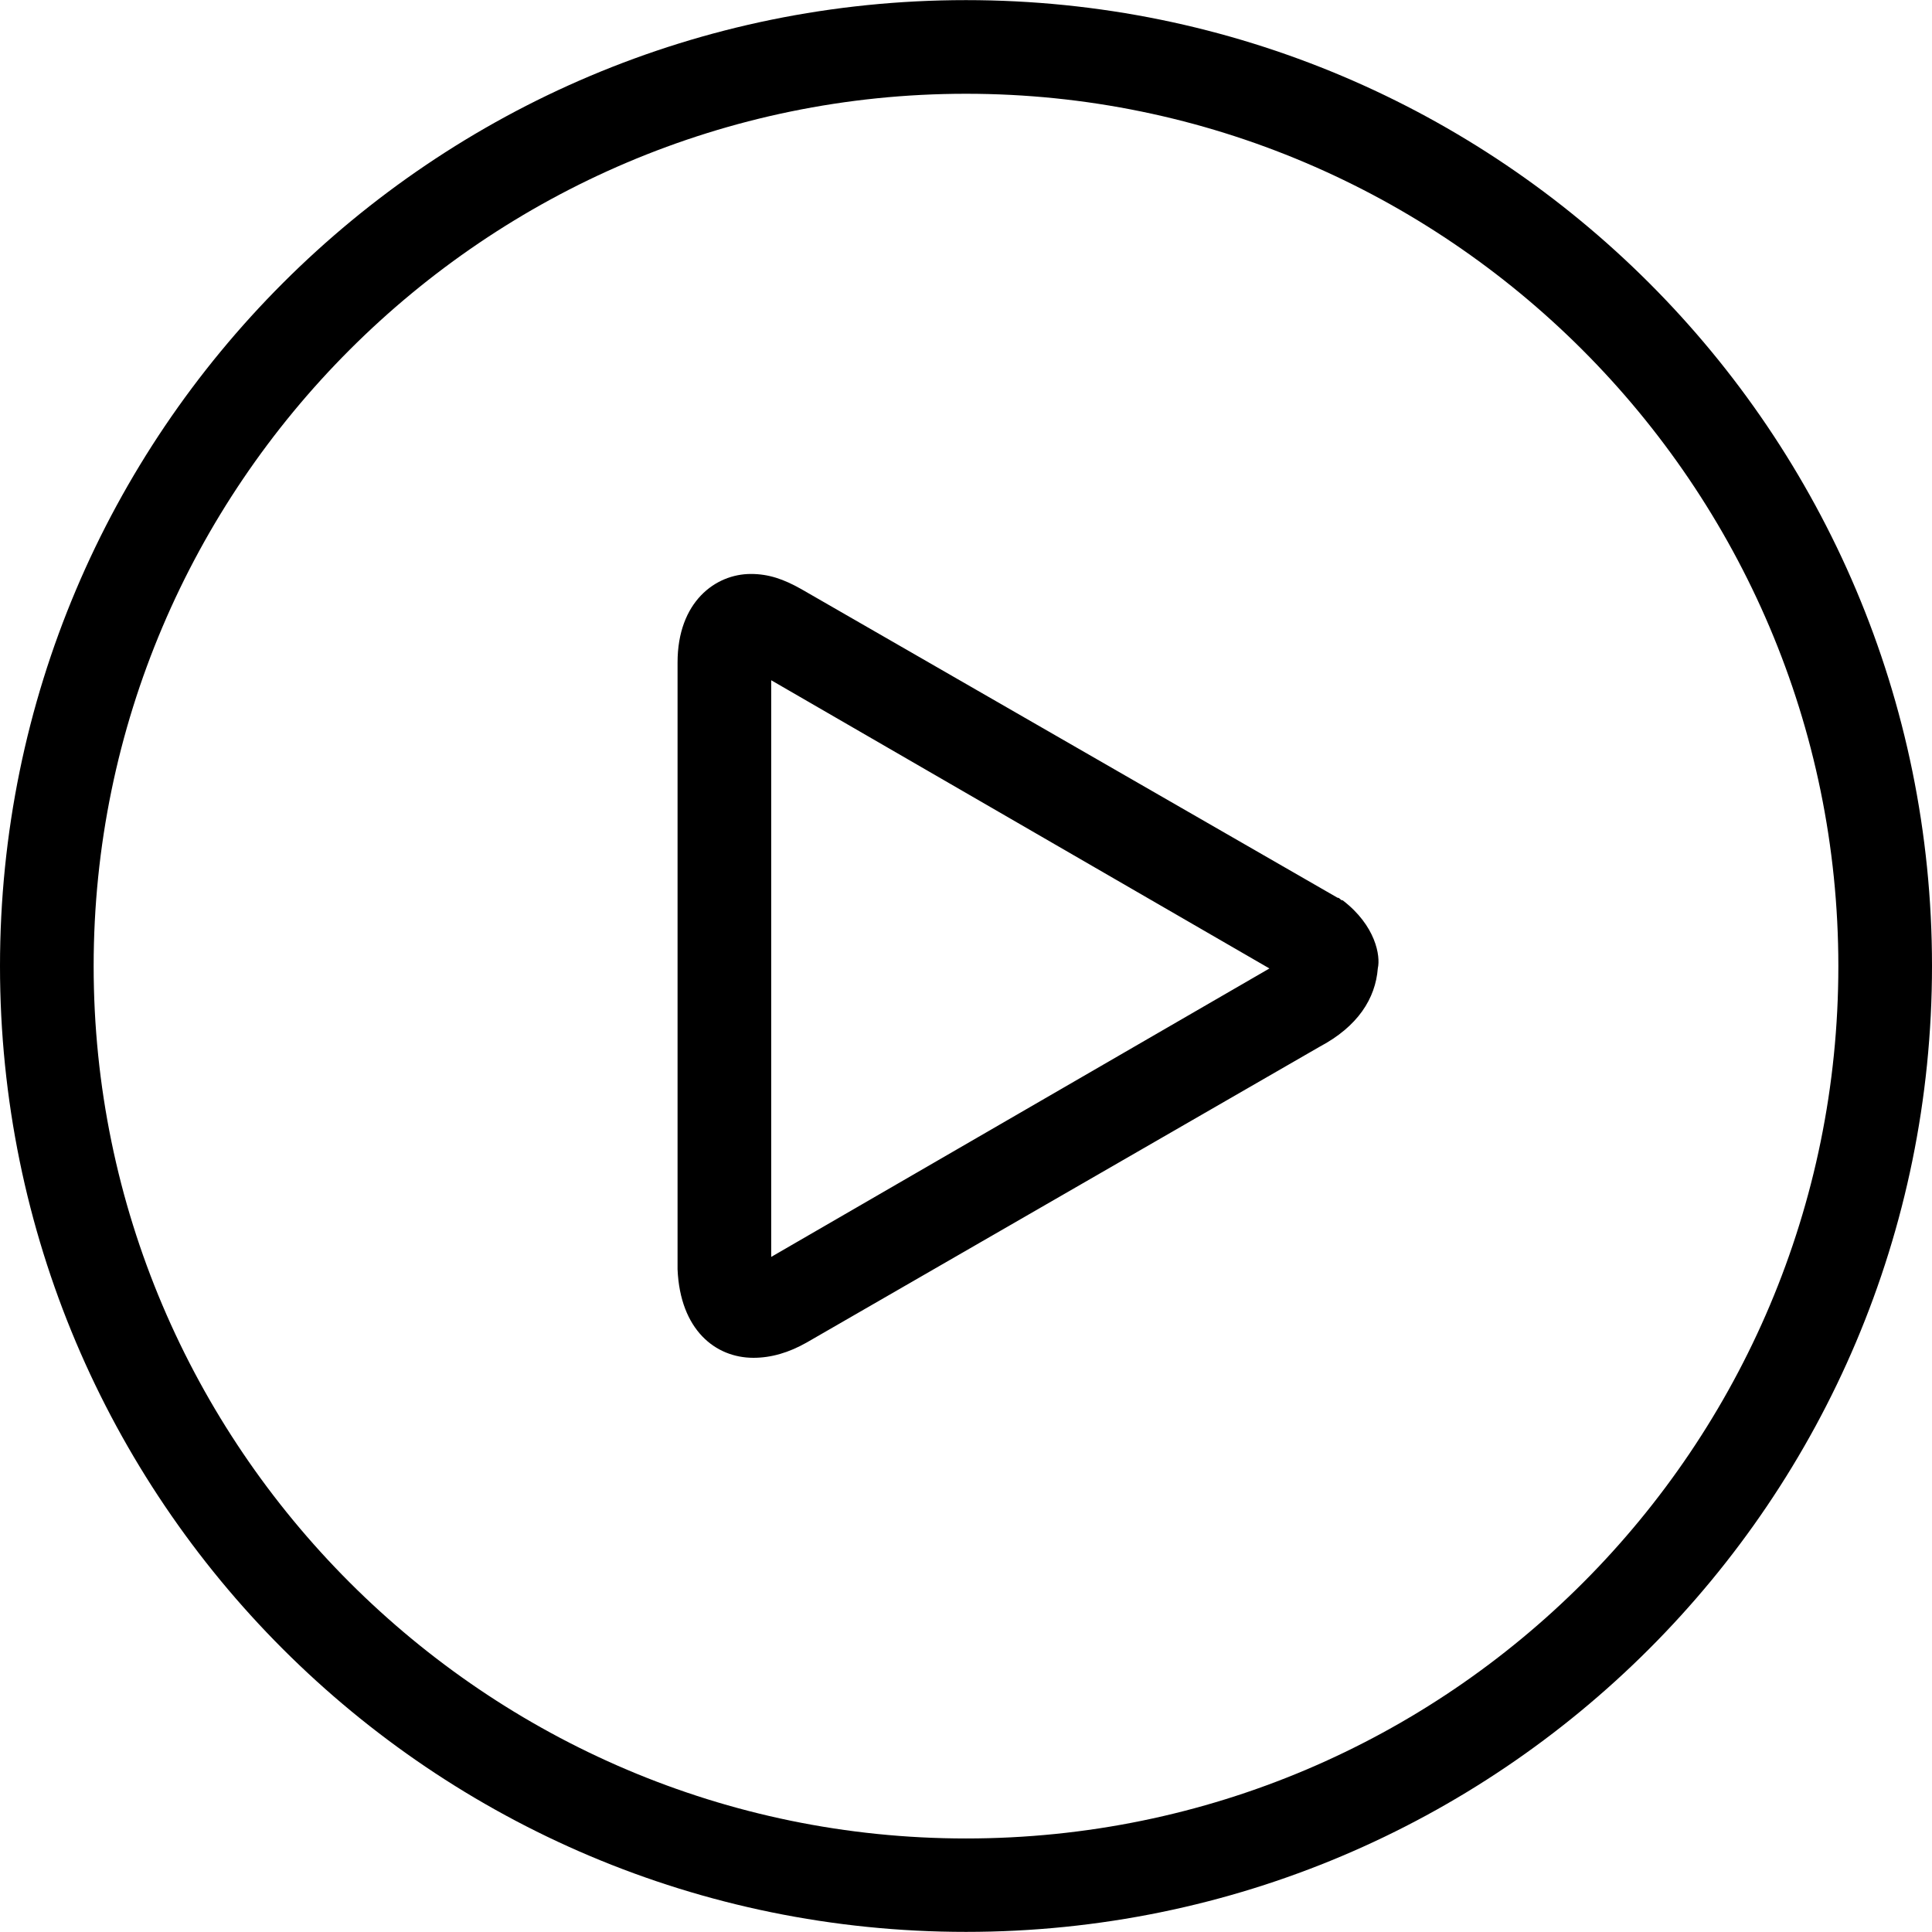
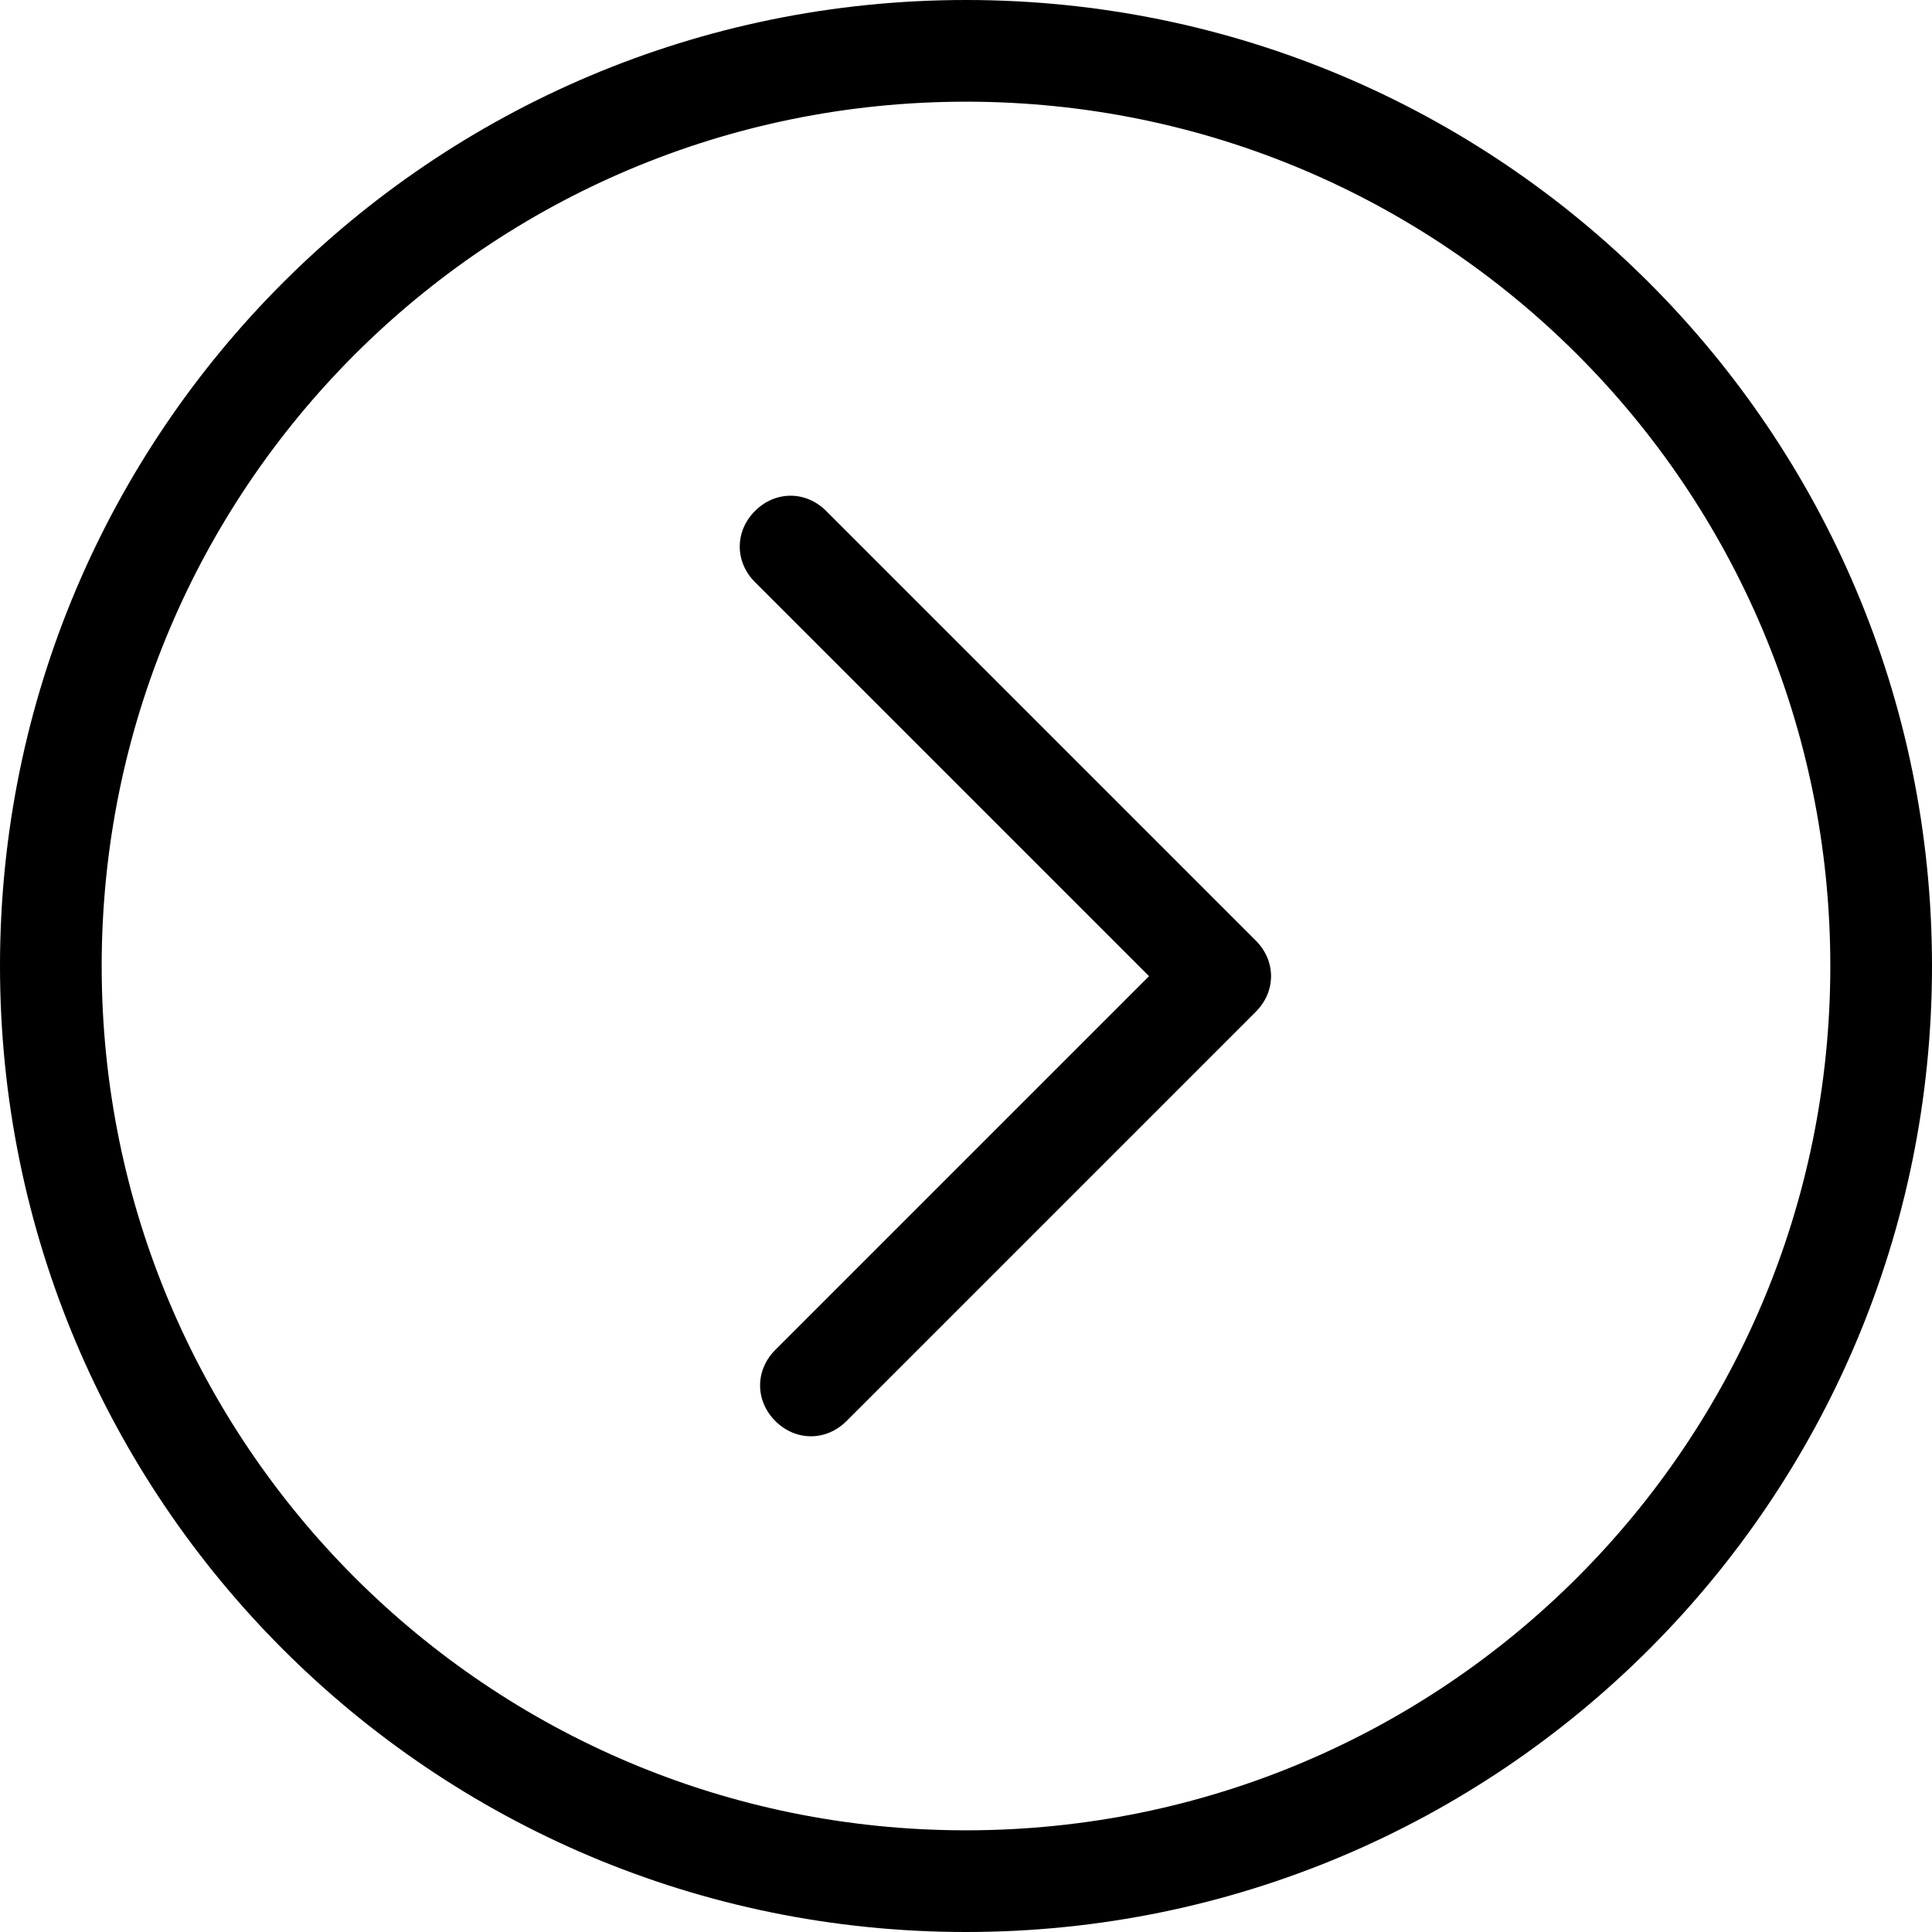
- <svg xmlns="http://www.w3.org/2000/svg" version="1.1" id="Capa_1" x="0px" y="0px" viewBox="0 0 612.074 612.074" style="enable-background:new 0 0 612.074 612.074;" xml:space="preserve">
-   <g>
-     <path d="M306.037,0.037C136.997,0.037,0,137.034,0,306.074s136.997,305.963,306.037,305.963S612.074,475.04,612.074,306   S475.077,0.037,306.037,0.037z M306.037,582.442c-152.203,0-276.368-124.165-276.368-276.368S153.834,29.706,306.037,29.706   s276.368,124.165,276.368,276.368S459.056,582.442,306.037,582.442z M425.381,285.232c-0.816,0-0.816-0.816-1.632-0.816   l-169.856-97.76c-5.637-3.189-10.384-4.821-16.021-4.821c-11.2,0-23.216,8.827-23.216,28.037v192.256   c0.816,19.211,12.016,28.037,24.032,28.037c5.637,0,11.2-1.632,16.837-4.821l162.587-93.754   c12.016-6.379,17.653-15.205,18.395-24.848C437.397,302.885,435.84,293.242,425.381,285.232z M244.325,398.197V215.509   l157.84,91.307L244.325,398.197z" />
+ <svg xmlns="http://www.w3.org/2000/svg" version="1.1" id="Capa_1" x="0px" y="0px" viewBox="0 0 76 76" style="enable-background:new 0 0 76 76;" xml:space="preserve">
+   <g id="_x37_7_Essential_Icons_54_">
+     <path id="Right_Arrow" d="M49.4,39.8L33.3,55.9c-0.8,0.8-2,0.8-2.8,0s-0.8-2,0-2.8l14.7-14.7L29.7,22.9c-0.8-0.8-0.8-2,0-2.8   s2-0.8,2.8,0L49.4,37C50.2,37.8,50.2,39,49.4,39.8z M76,38c0,21-17,38-38,38S0,59,0,38S17,0,38,0S76,17,76,38z M72,38   C72,19.2,56.8,4,38,4S4,19.2,4,38s15.2,34,34,34S72,56.8,72,38z" />
  </g>
</svg>
